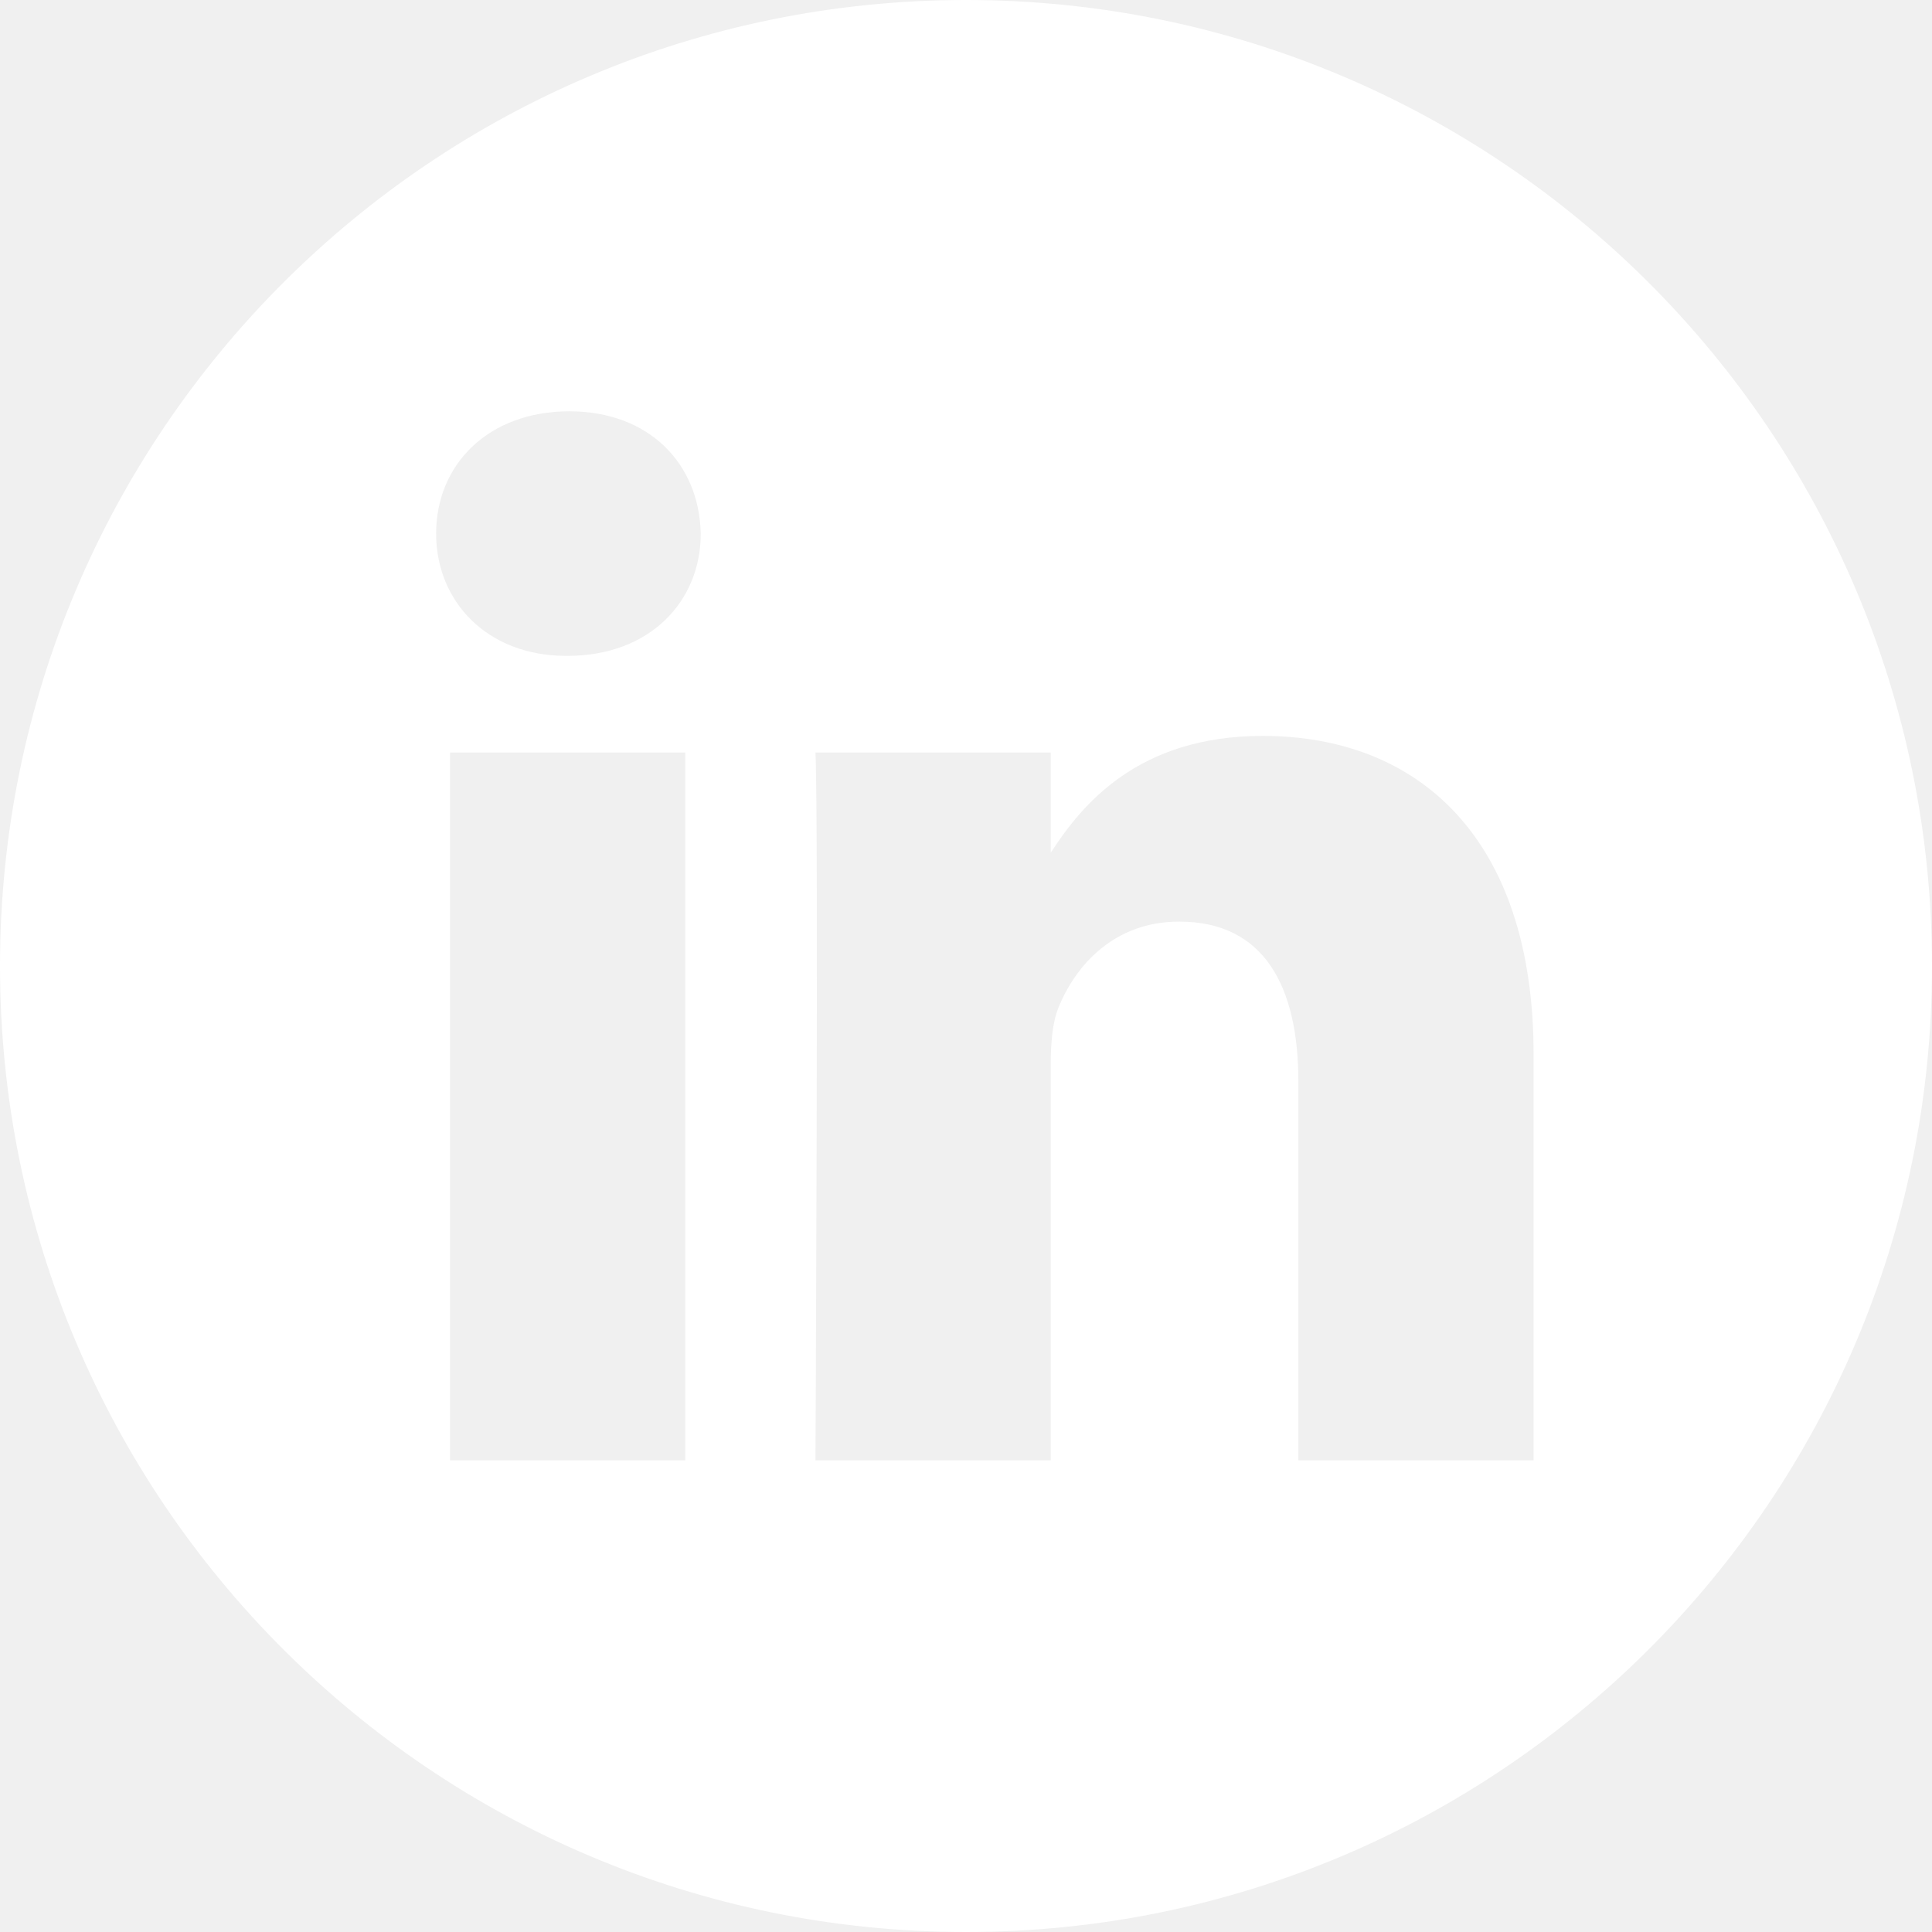
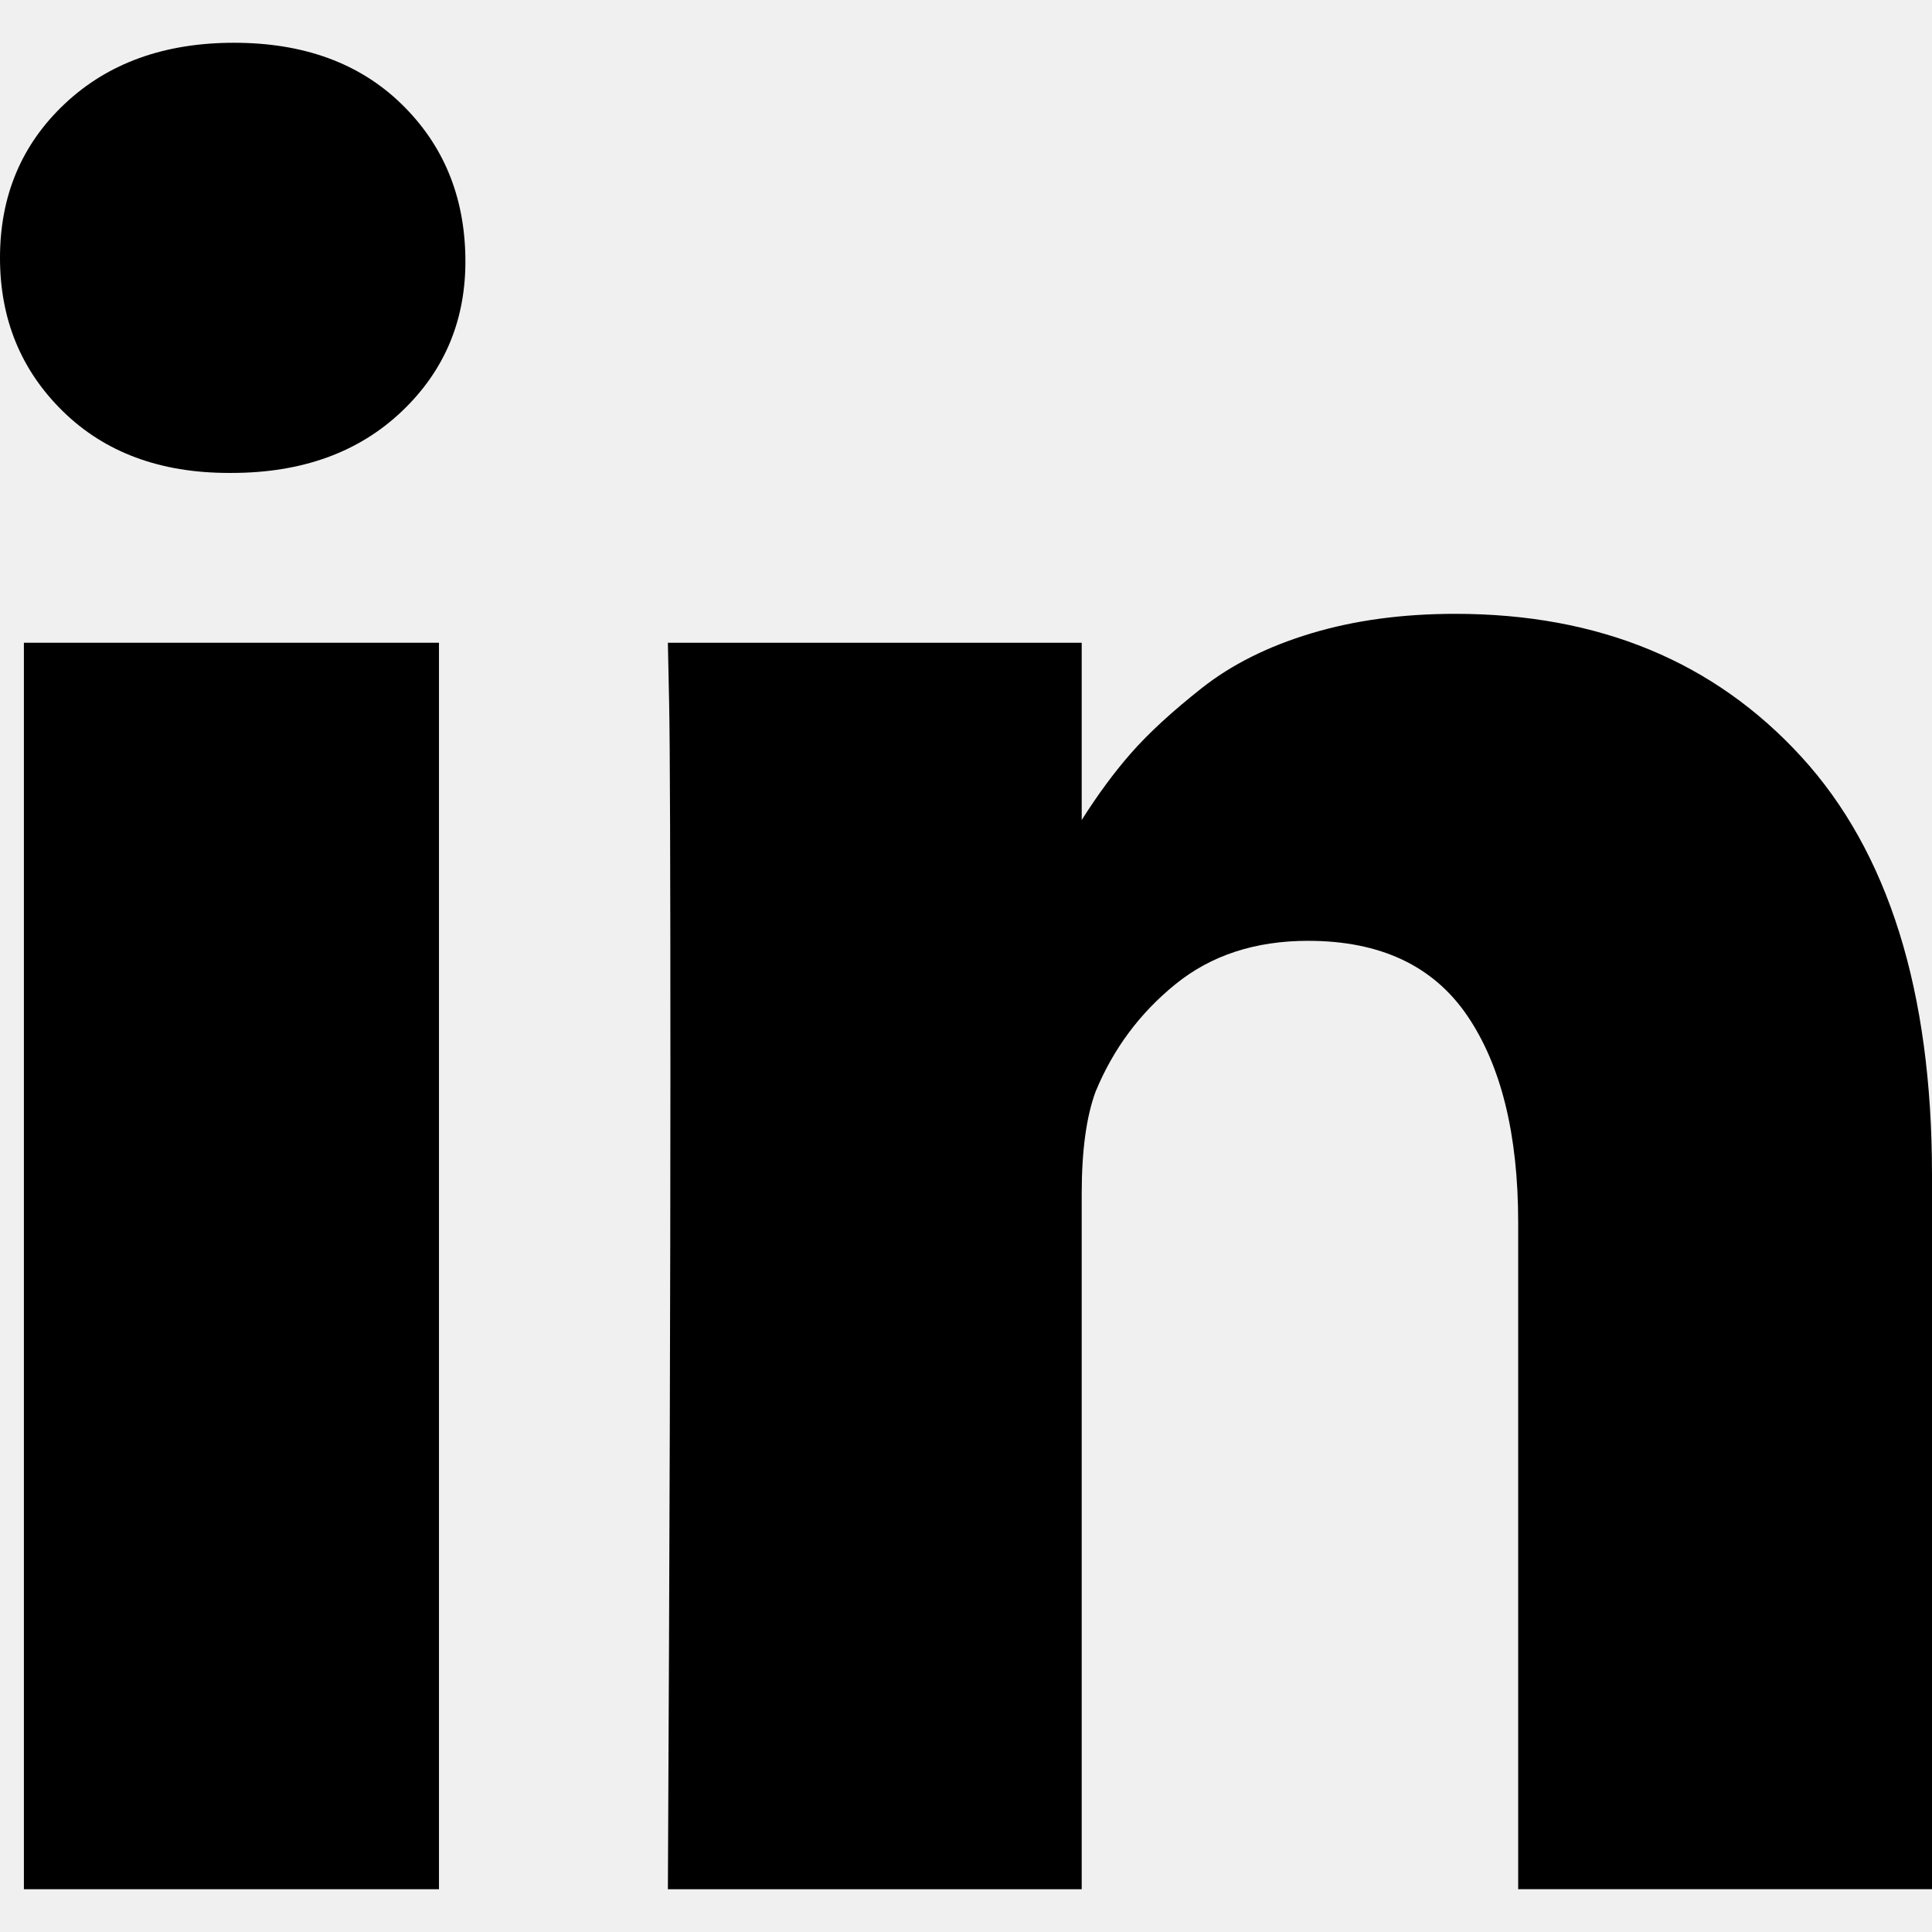
- <svg xmlns="http://www.w3.org/2000/svg" height="512px" viewBox="0 0 512 512" width="512px" class="">
+ <svg xmlns="http://www.w3.org/2000/svg" version="1.1" id="Capa_1" x="0px" y="0px" width="438.536px" height="438.535px" viewBox="0 0 438.536 438.535" style="enable-background:new 0 0 438.536 438.535;" xml:space="preserve">
  <g>
-     <path d="m256 0c-141.363 0-256 114.637-256 256s114.637 256 256 256 256-114.637 256-256-114.637-256-256-256zm-74.391 387h-62.348v-187.574h62.348zm-31.172-213.188h-.406c-20.922 0-34.453-14.402-34.453-32.402 0-18.406 13.945-32.41 35.273-32.41 21.328 0 34.453 14.004 34.859 32.41 0 18-13.531 32.402-35.273 32.402zm255.984 213.188h-62.34v-100.348c0-25.219-9.027-42.418-31.586-42.418-17.223 0-27.48 11.602-31.988 22.801-1.648 4.008-2.051 9.609-2.051 15.215v104.75h-62.344s.816-169.977 0-187.574h62.344v26.559c8.285-12.781 23.109-30.961 56.188-30.961 41.02 0 71.777 26.809 71.777 84.422zm0 0" data-original="#000000" class="active-path" data-old_color="#000000" fill="#FFFFFF" />
+     <g>
+       <rect x="5.424" y="145.895" width="94.216" height="282.932" />
+       <path d="M408.842,171.739c-19.791-21.604-45.967-32.408-78.512-32.408c-11.991,0-22.891,1.475-32.695,4.427    c-9.801,2.95-18.079,7.089-24.838,12.419c-6.755,5.33-12.135,10.278-16.129,14.844c-3.798,4.337-7.512,9.389-11.136,15.104    v-40.232h-93.935l0.288,13.706c0.193,9.139,0.288,37.307,0.288,84.508c0,47.205-0.19,108.777-0.572,184.722h93.931V270.942    c0-9.705,1.041-17.412,3.139-23.127c4-9.712,10.037-17.843,18.131-24.407c8.093-6.572,18.13-9.855,30.125-9.855    c16.364,0,28.407,5.662,36.117,16.987c7.707,11.324,11.561,26.98,11.561,46.966V428.82h93.931V266.664    C438.529,224.976,428.639,193.336,408.842,171.739z" />
+       <path d="M53.103,9.708c-15.796,0-28.595,4.619-38.4,13.848C4.899,32.787,0,44.441,0,58.529c0,13.891,4.758,25.505,14.275,34.829    c9.514,9.325,22.078,13.99,37.685,13.99h0.571c15.99,0,28.887-4.661,38.688-13.99c9.801-9.324,14.606-20.934,14.417-34.829    c-0.19-14.087-5.047-25.742-14.561-34.973C81.562,14.323,68.9,9.708,53.103,9.708z" />
+     </g>
  </g>
+   <g>
+ </g>
+   <g>
+ </g>
+   <g>
+ </g>
+   <g>
+ </g>
+   <g>
+ </g>
+   <g>
+ </g>
+   <g>
+ </g>
+   <g>
+ </g>
+   <g>
+ </g>
+   <g>
+ </g>
+   <g>
+ </g>
+   <g>
+ </g>
+   <g>
+ </g>
+   <g>
+ </g>
+   <g>
+ </g>
</svg>
